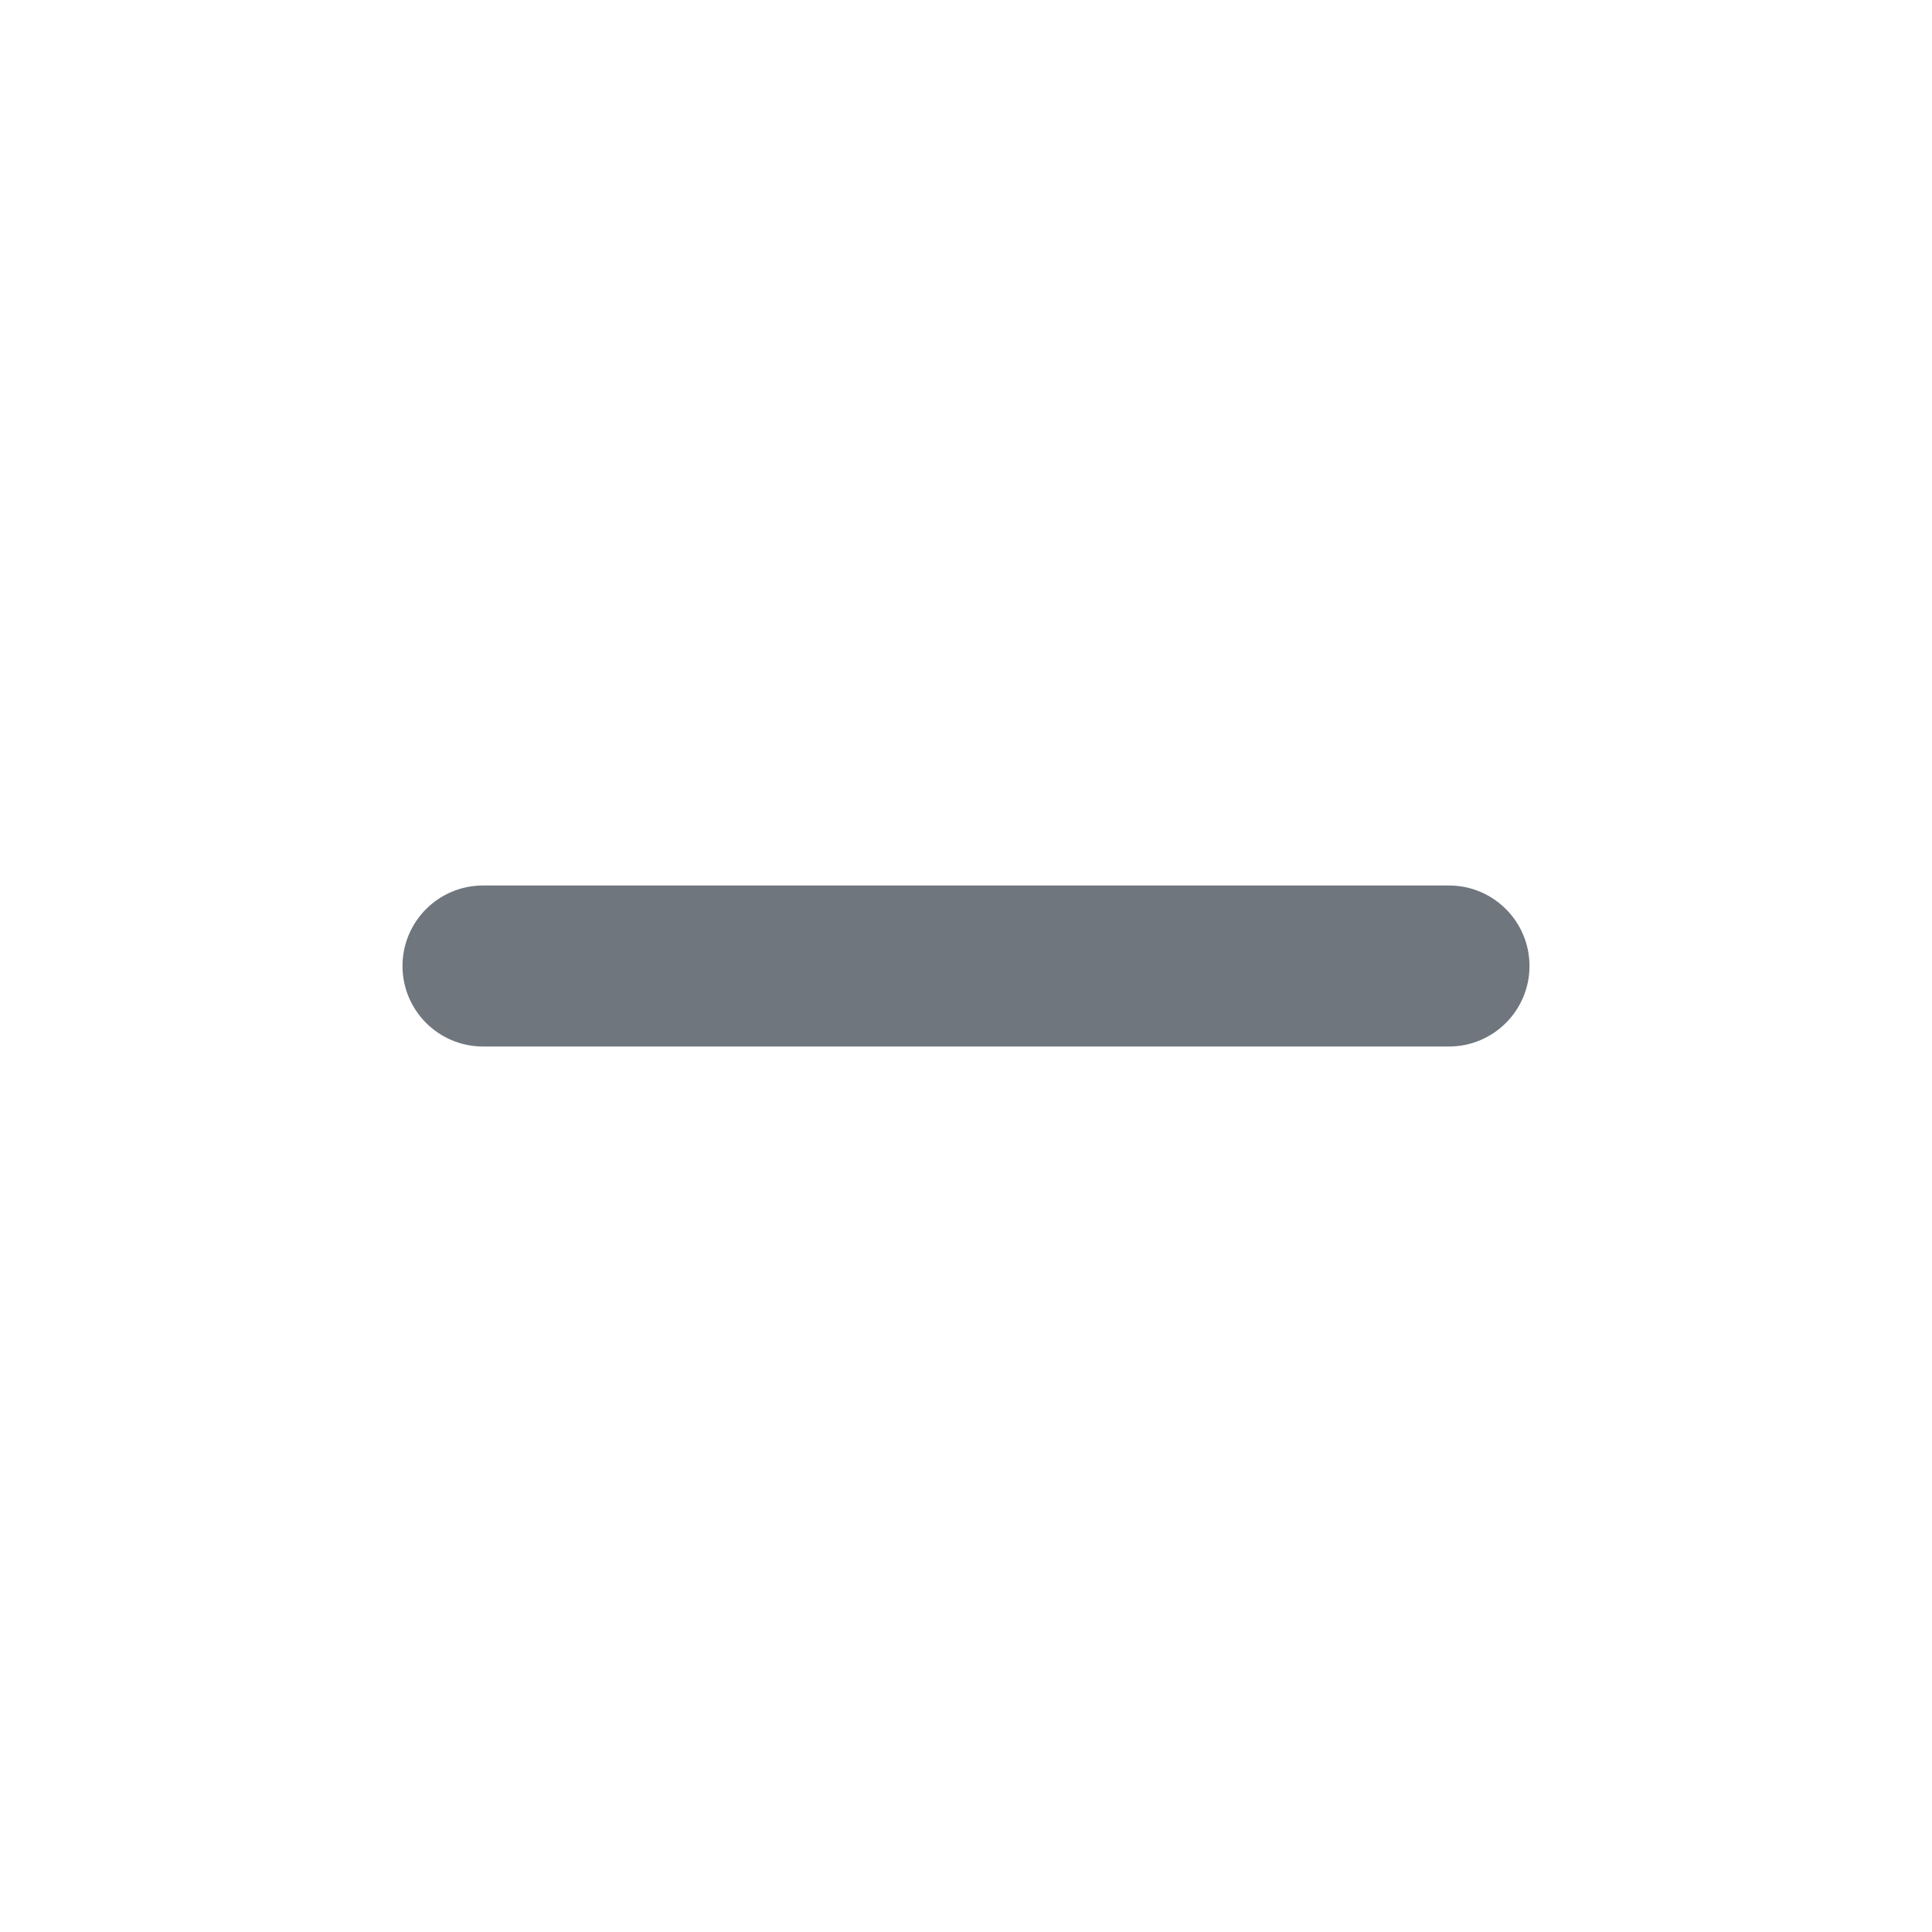
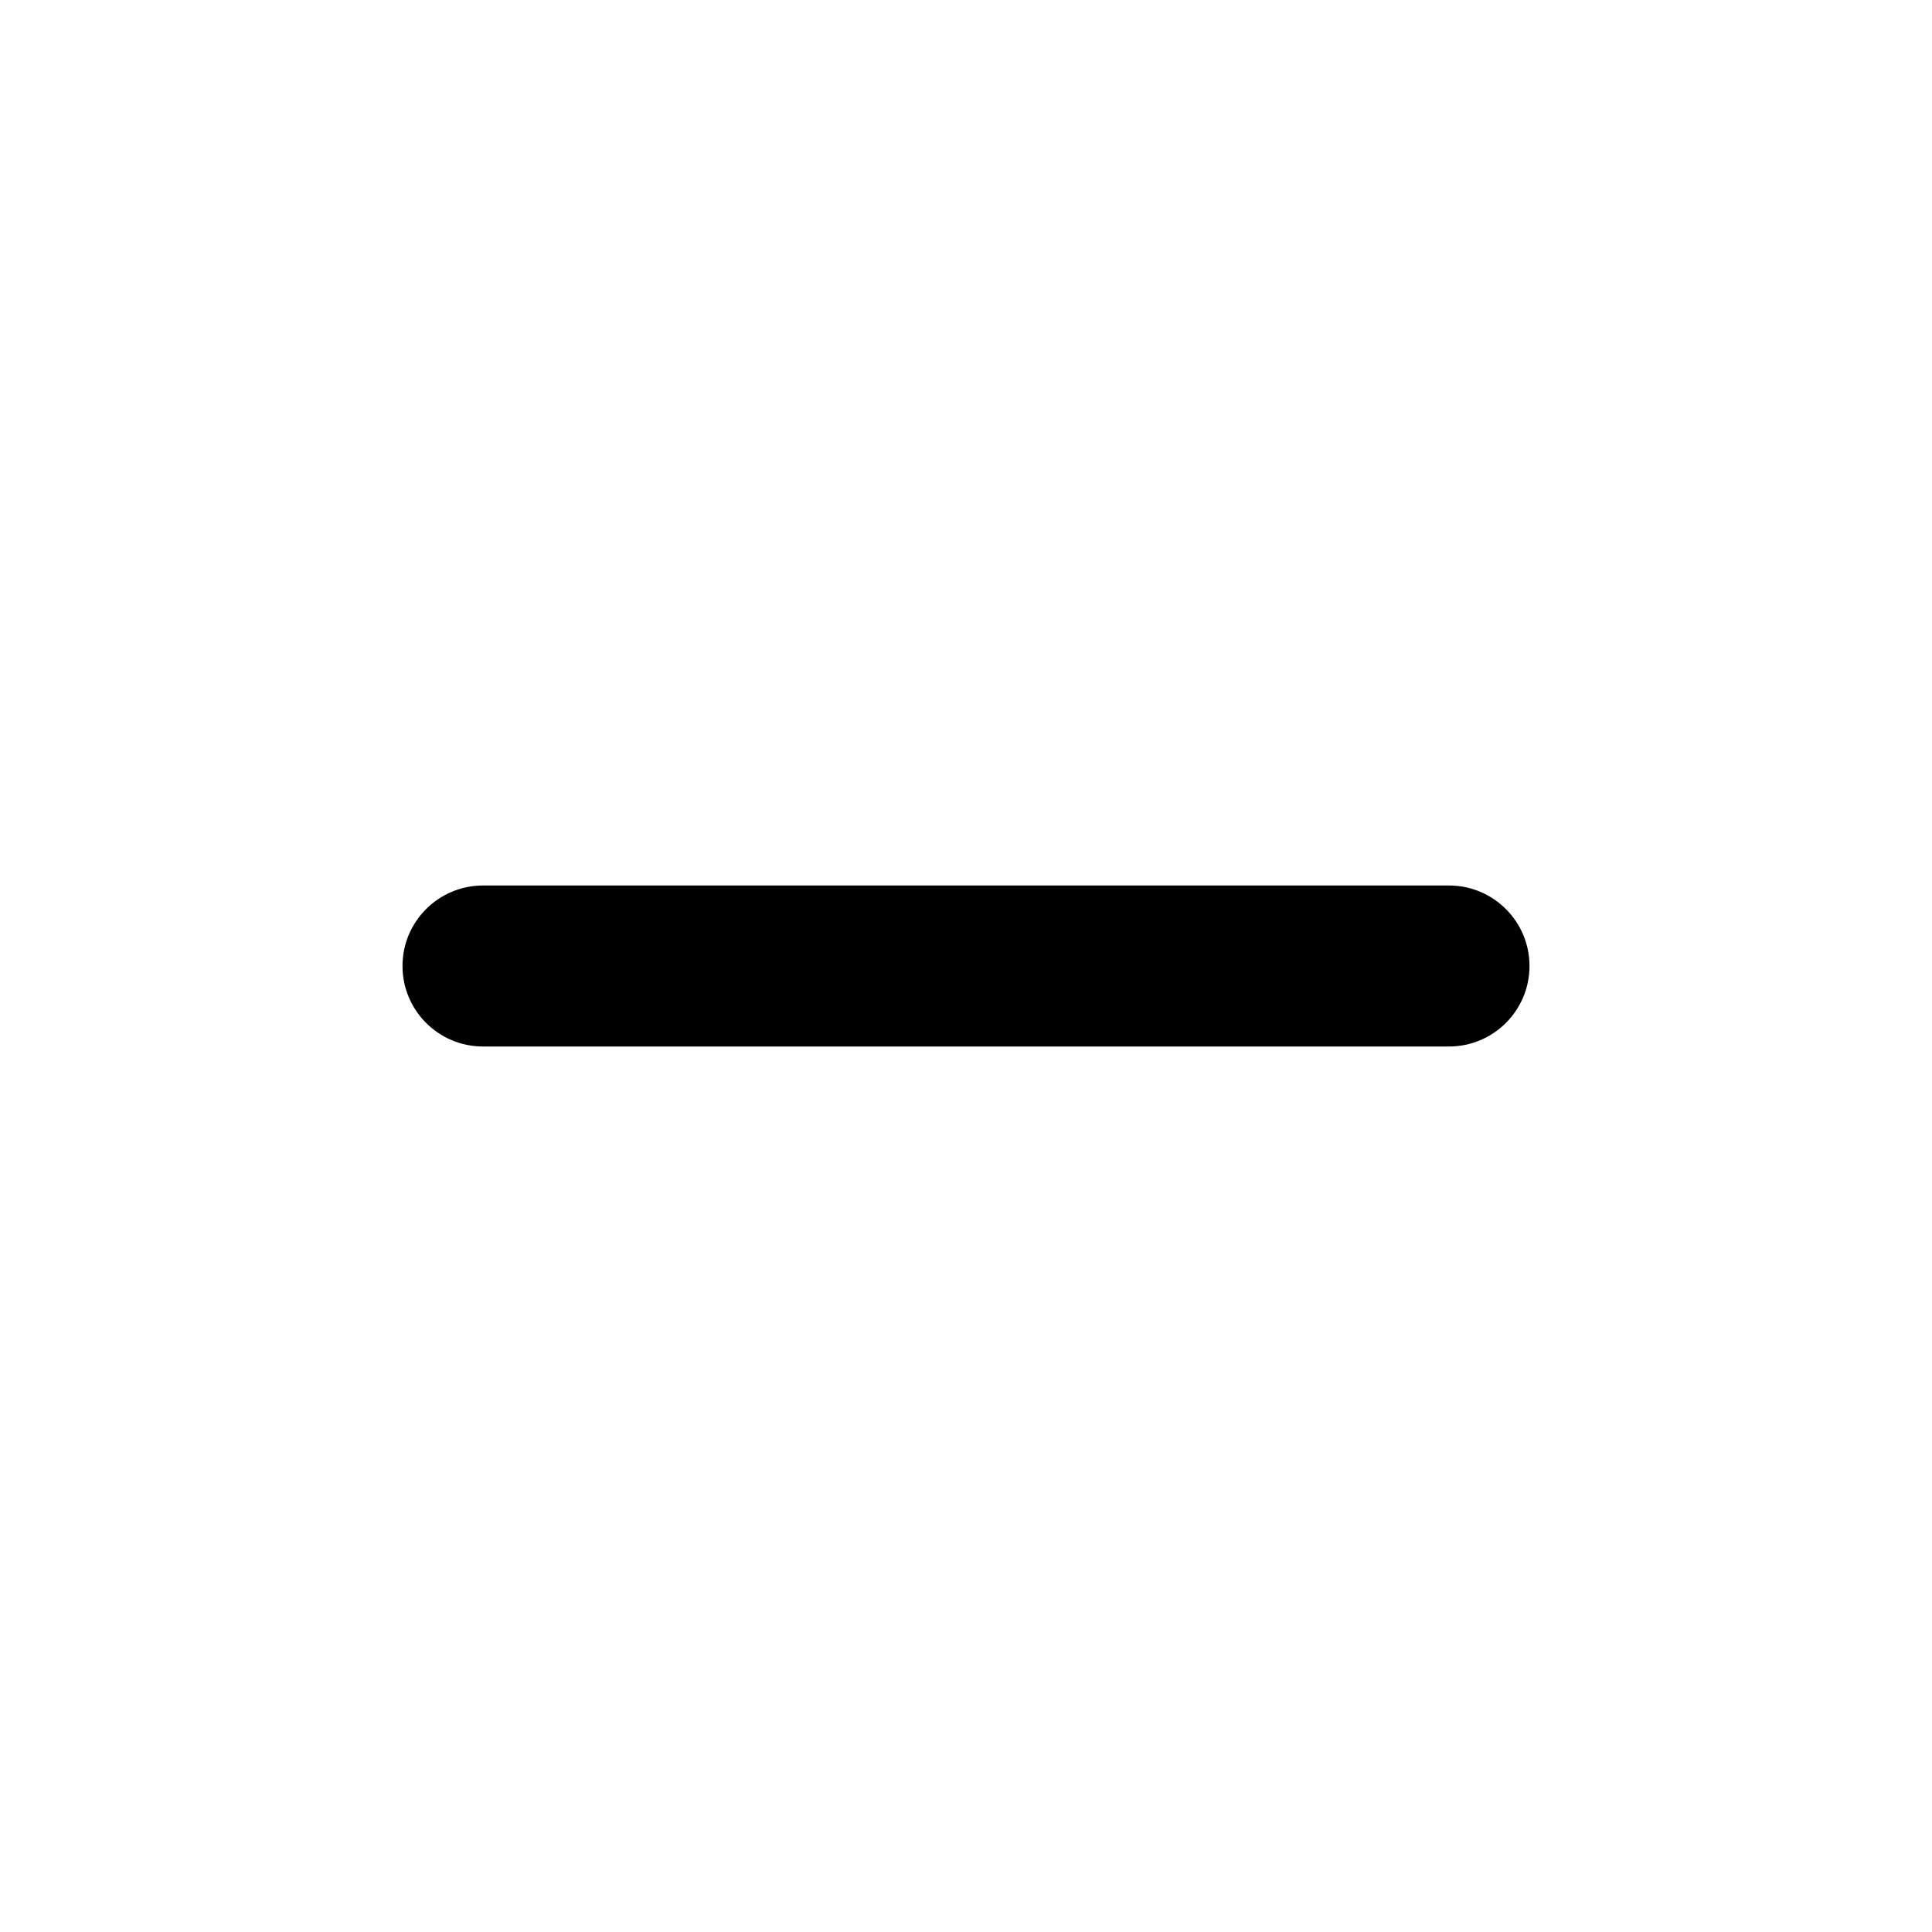
- <svg xmlns="http://www.w3.org/2000/svg" width="24" height="24" color="#6F767E" viewBox="16 16 24 24" fill="none">
+ <svg xmlns="http://www.w3.org/2000/svg" width="24" height="24" viewBox="16 16 24 24" fill="none">
  <path fill-rule="evenodd" clip-rule="evenodd" d="M21 28C21 27.448 21.448 27 22 27H34C34.552 27 35 27.448 35 28C35 28.552 34.552 29 34 29H22C21.448 29 21 28.552 21 28Z" fill="currentColor" />
  <path fill-rule="evenodd" clip-rule="evenodd" d="M61 28C61 27.448 61.448 27 62 27H74C74.552 27 75 27.448 75 28C75 28.552 74.552 29 74 29H62C61.448 29 61 28.552 61 28Z" fill="currentColor" />
</svg>
